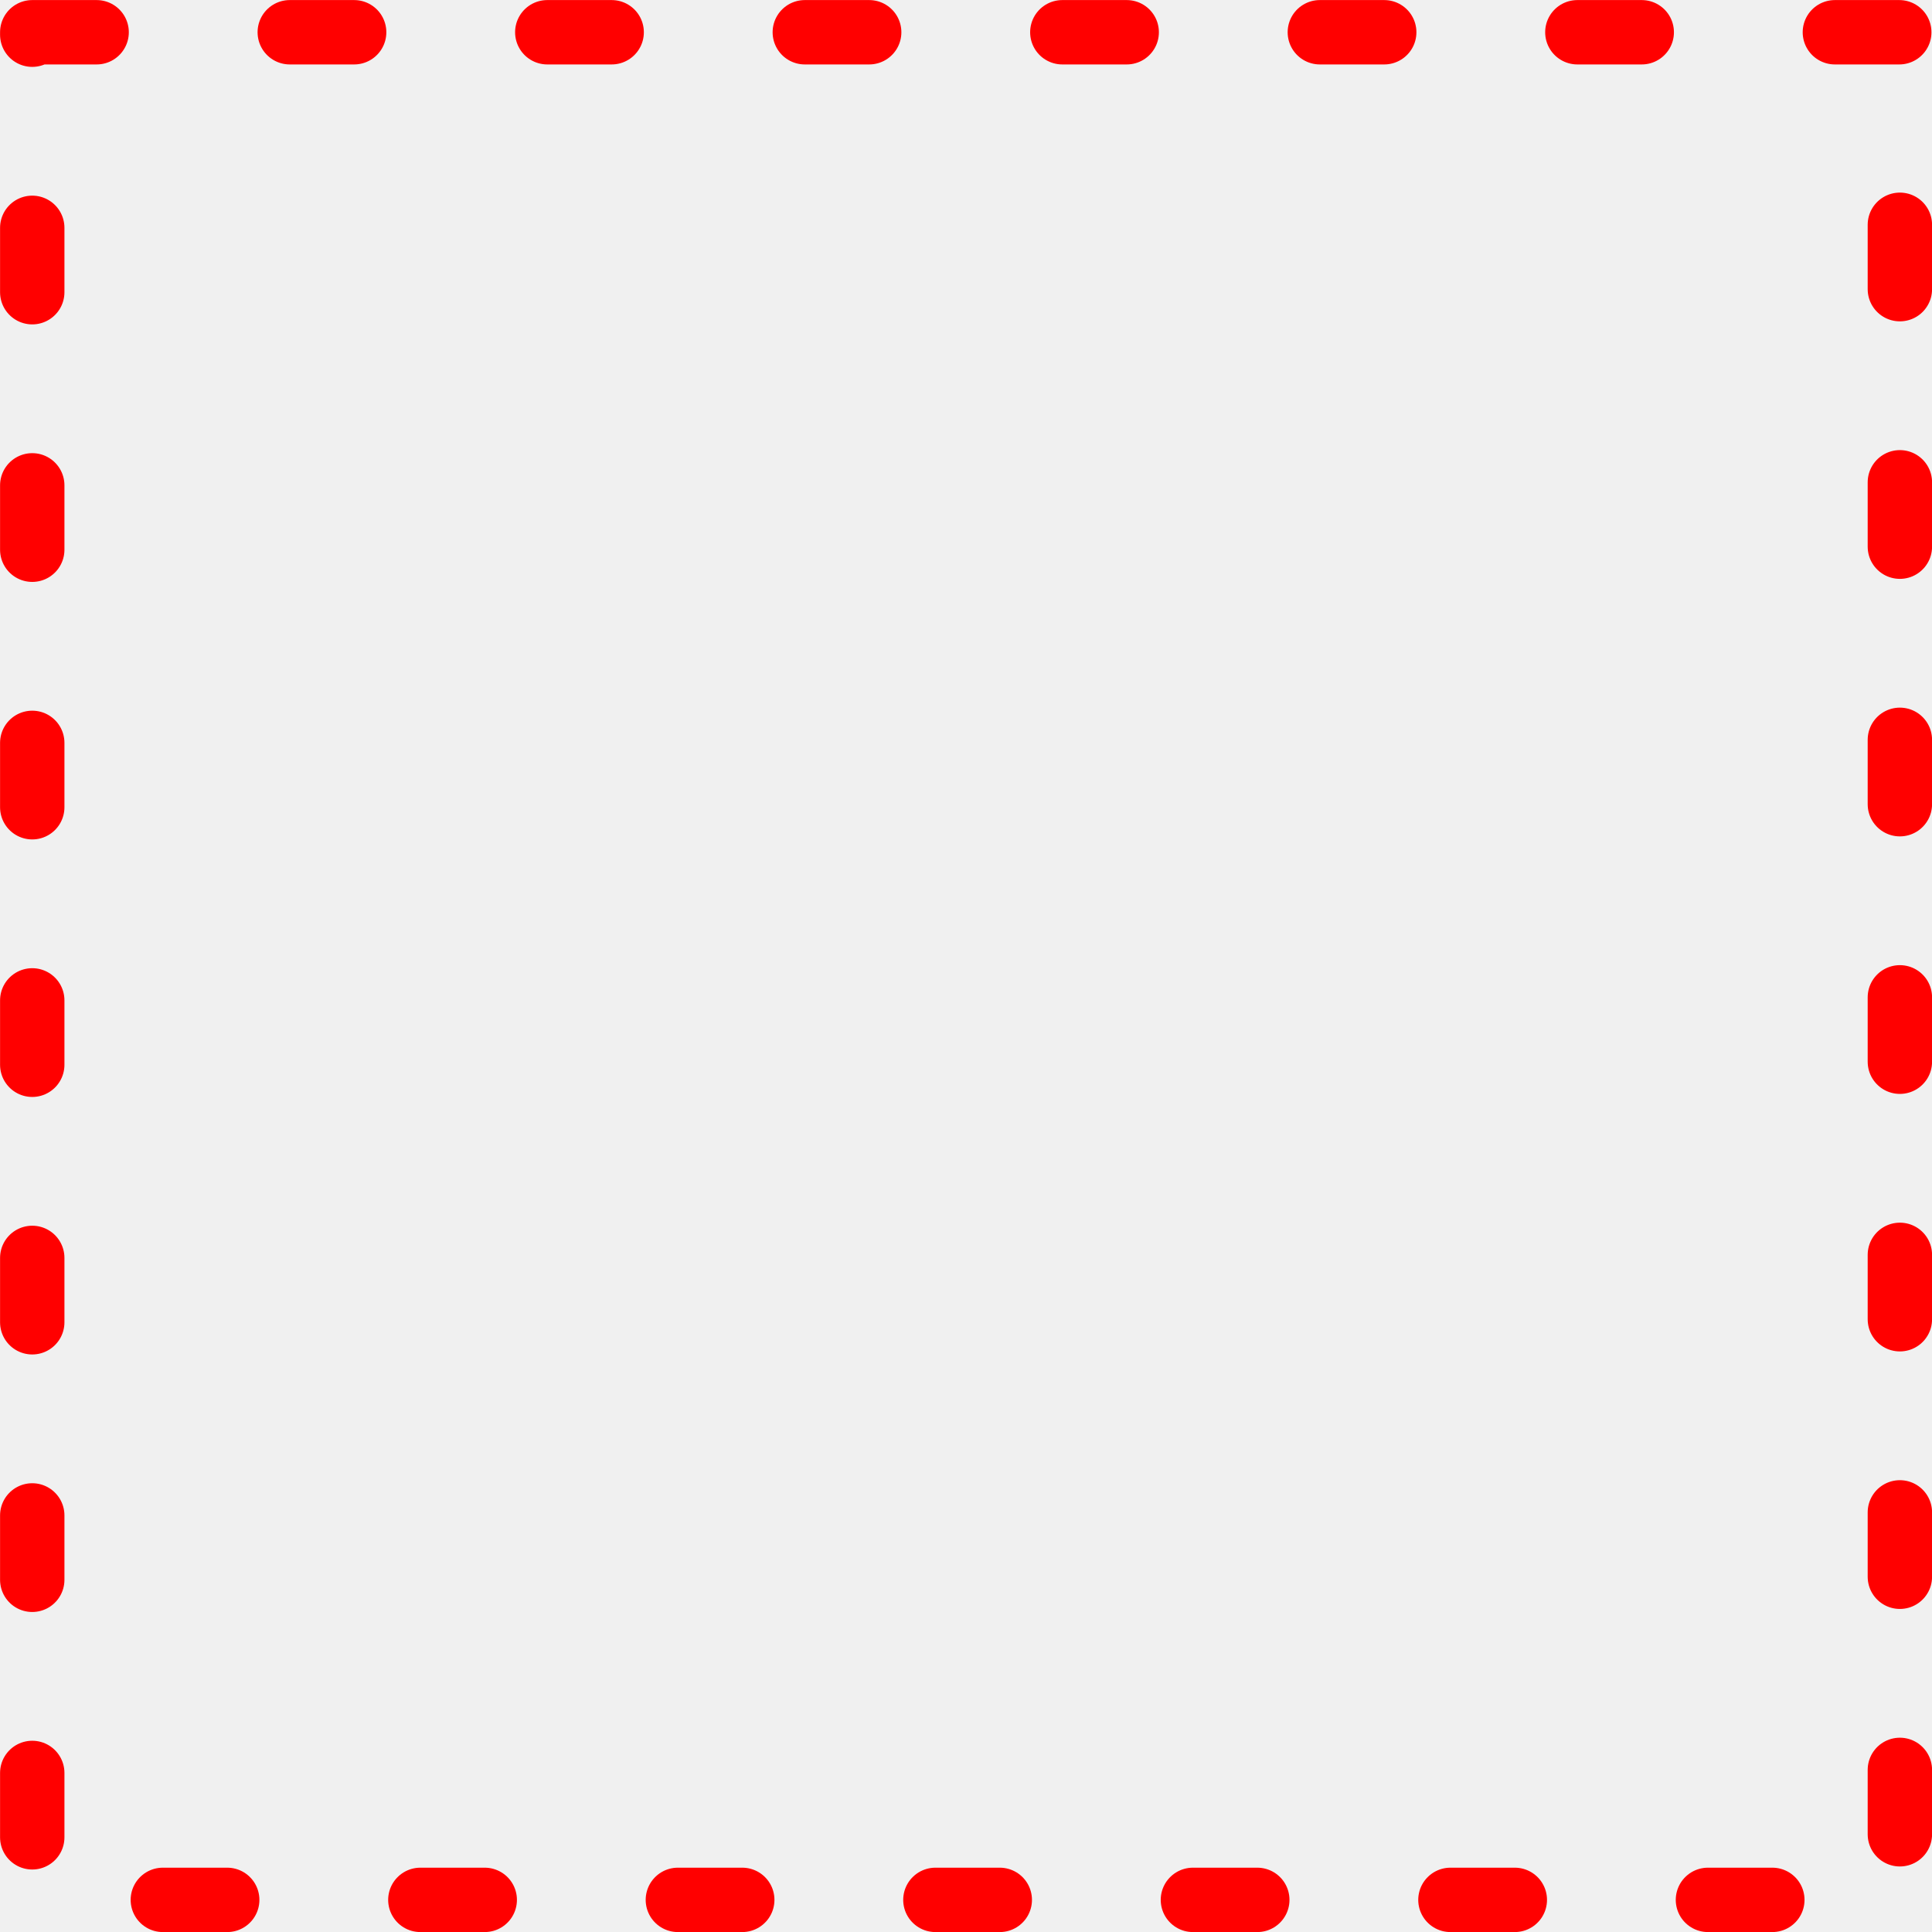
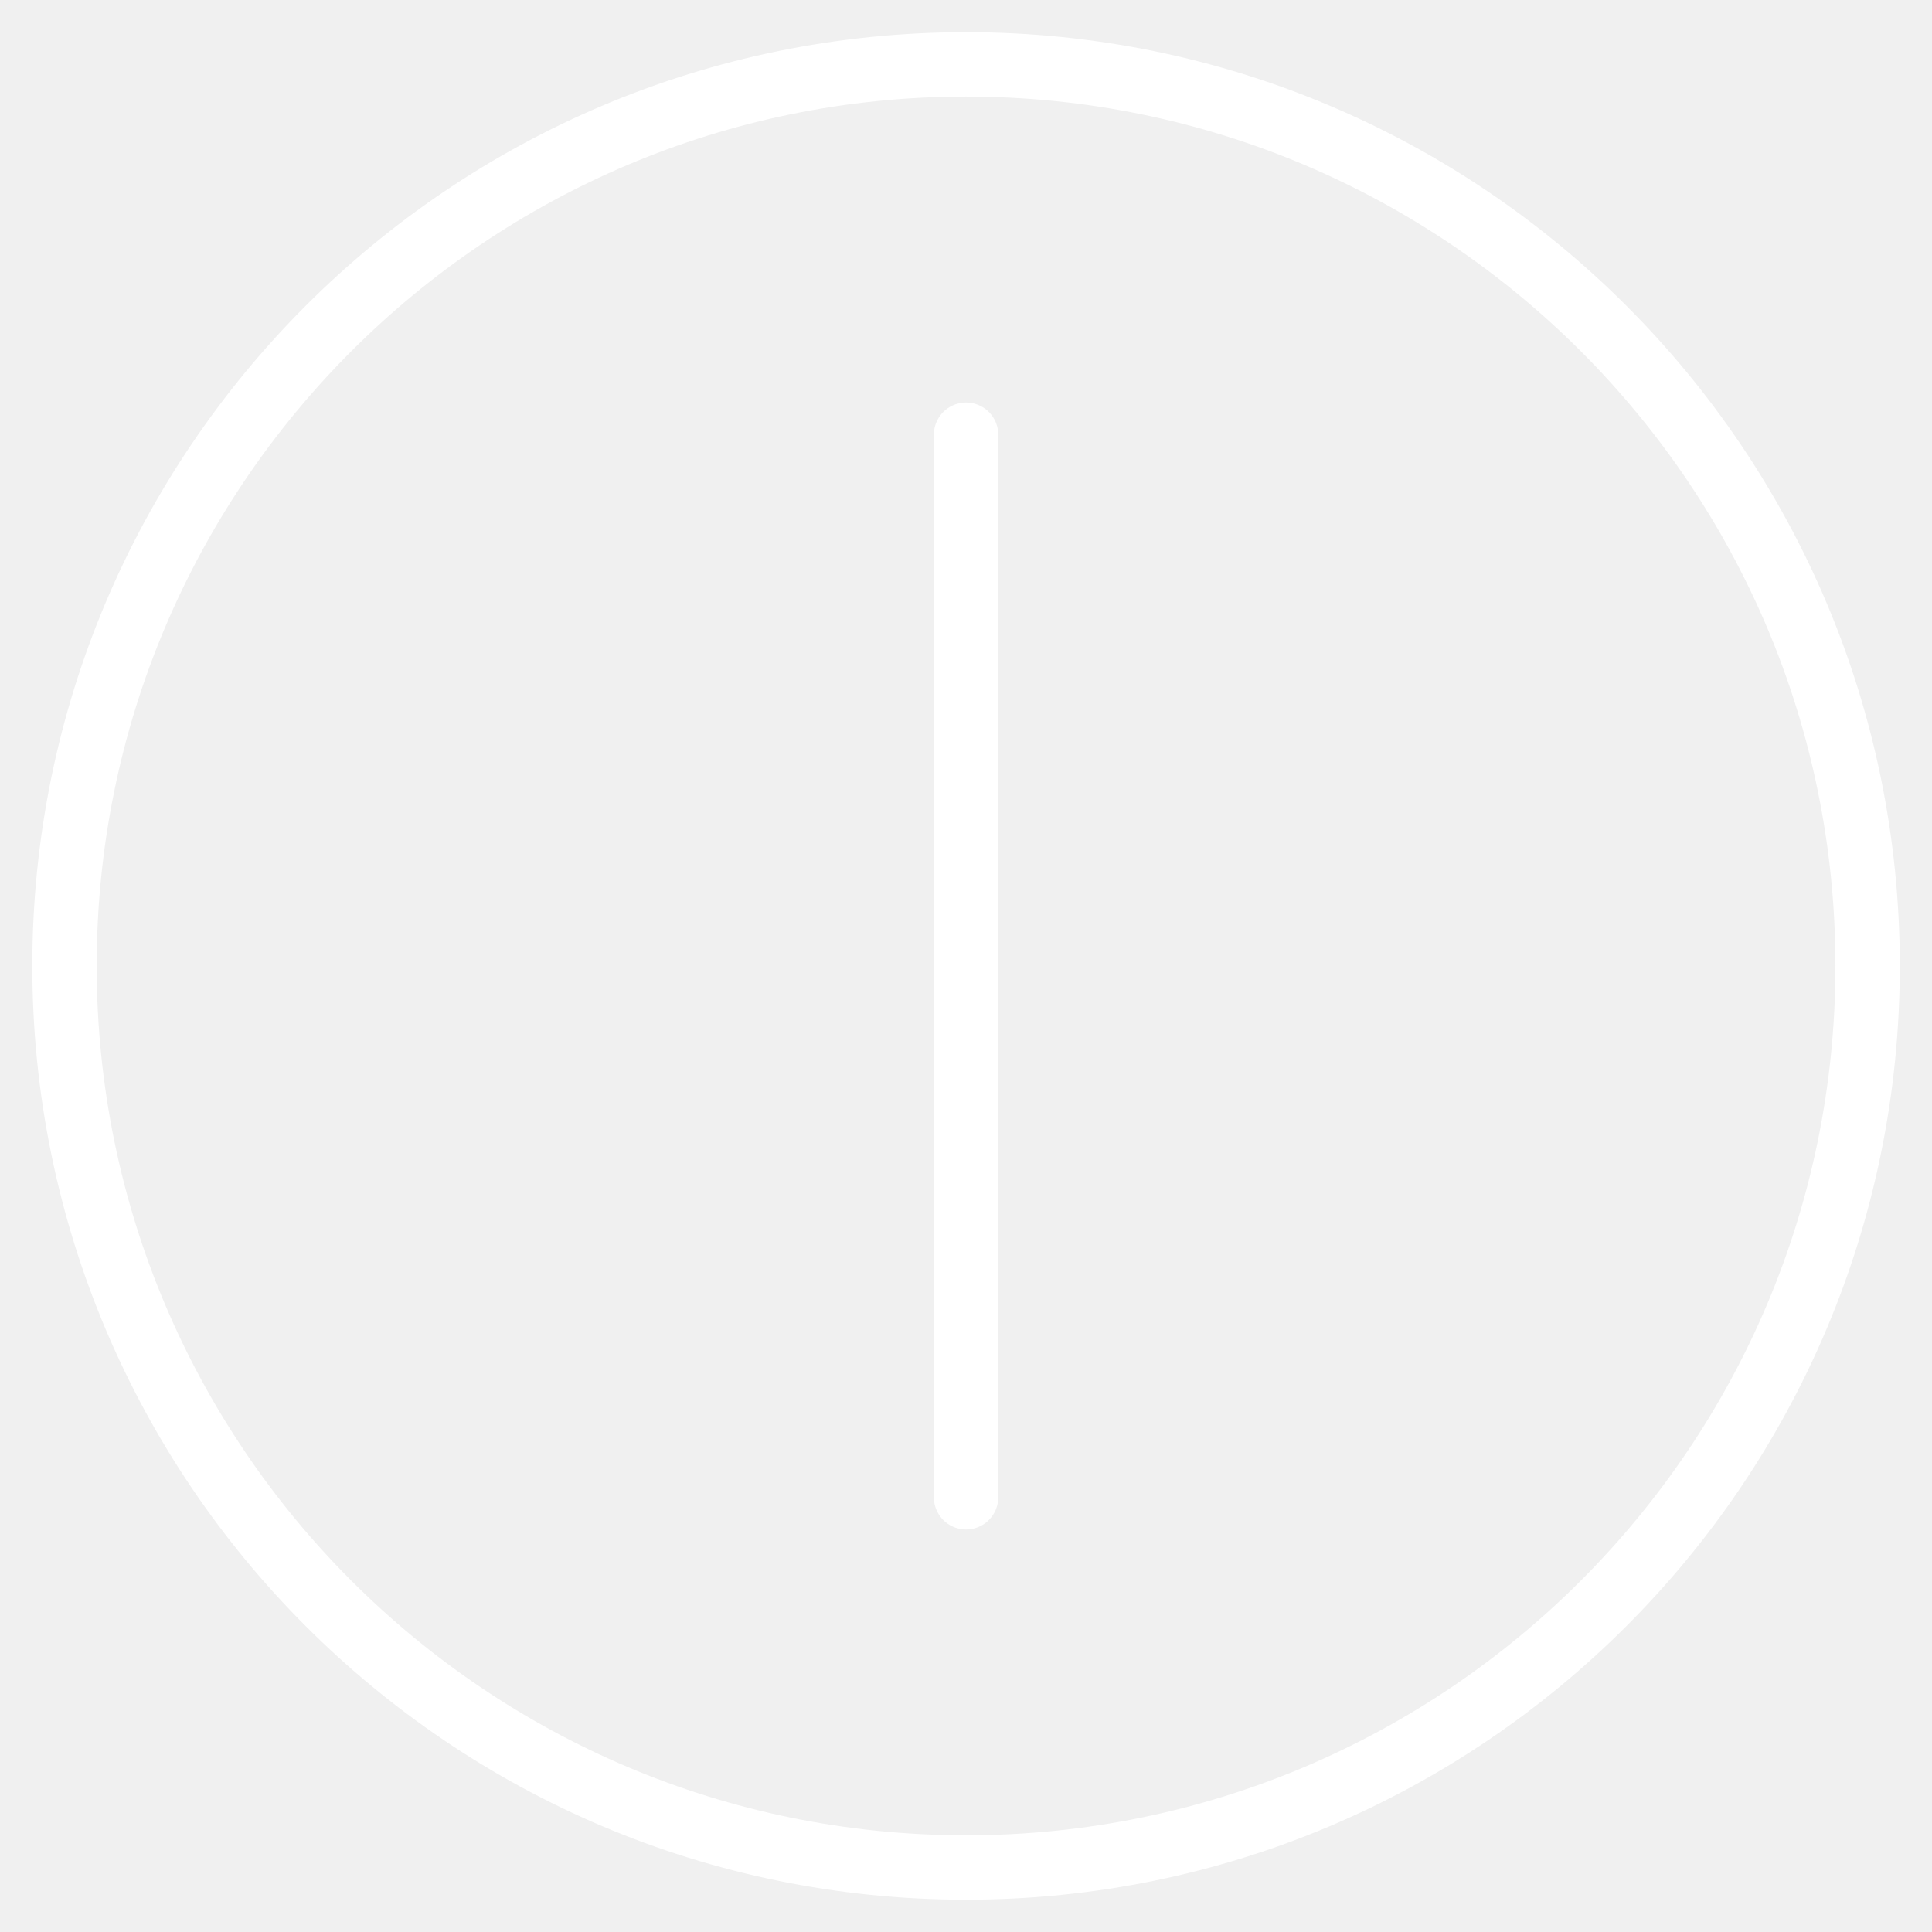
<svg xmlns="http://www.w3.org/2000/svg" width="60" height="60" viewBox="0 0 15.875 15.875" version="1.1" id="svg1">
  <defs id="defs1" />
  <g id="layer1" transform="translate(0,-281.125)">
-     <rect style="fill:none;stroke:#ff0000;stroke-width:0.529;stroke-linecap:round;stroke-linejoin:round;stroke-dasharray:0.529, 1.587;stroke-dashoffset:0;stroke-opacity:1" id="rect1" width="15.346" height="15.346" x="0.265" y="281.39" />
+     <circle style="fill:none;stroke:#ffffff;stroke-width:0.529;stroke-linecap:round;stroke-linejoin:round;stroke-dasharray:none;stroke-opacity:1" id="path1" cx="7.938" cy="289.062" r="7.408" />
+     <path style="fill:none;stroke:#ffffff;stroke-width:0.529;stroke-linecap:round;stroke-linejoin:miter;stroke-dasharray:none;stroke-opacity:1" d="m 7.938,284.697 v 8.731" id="path2" />
  </g>
</svg>
